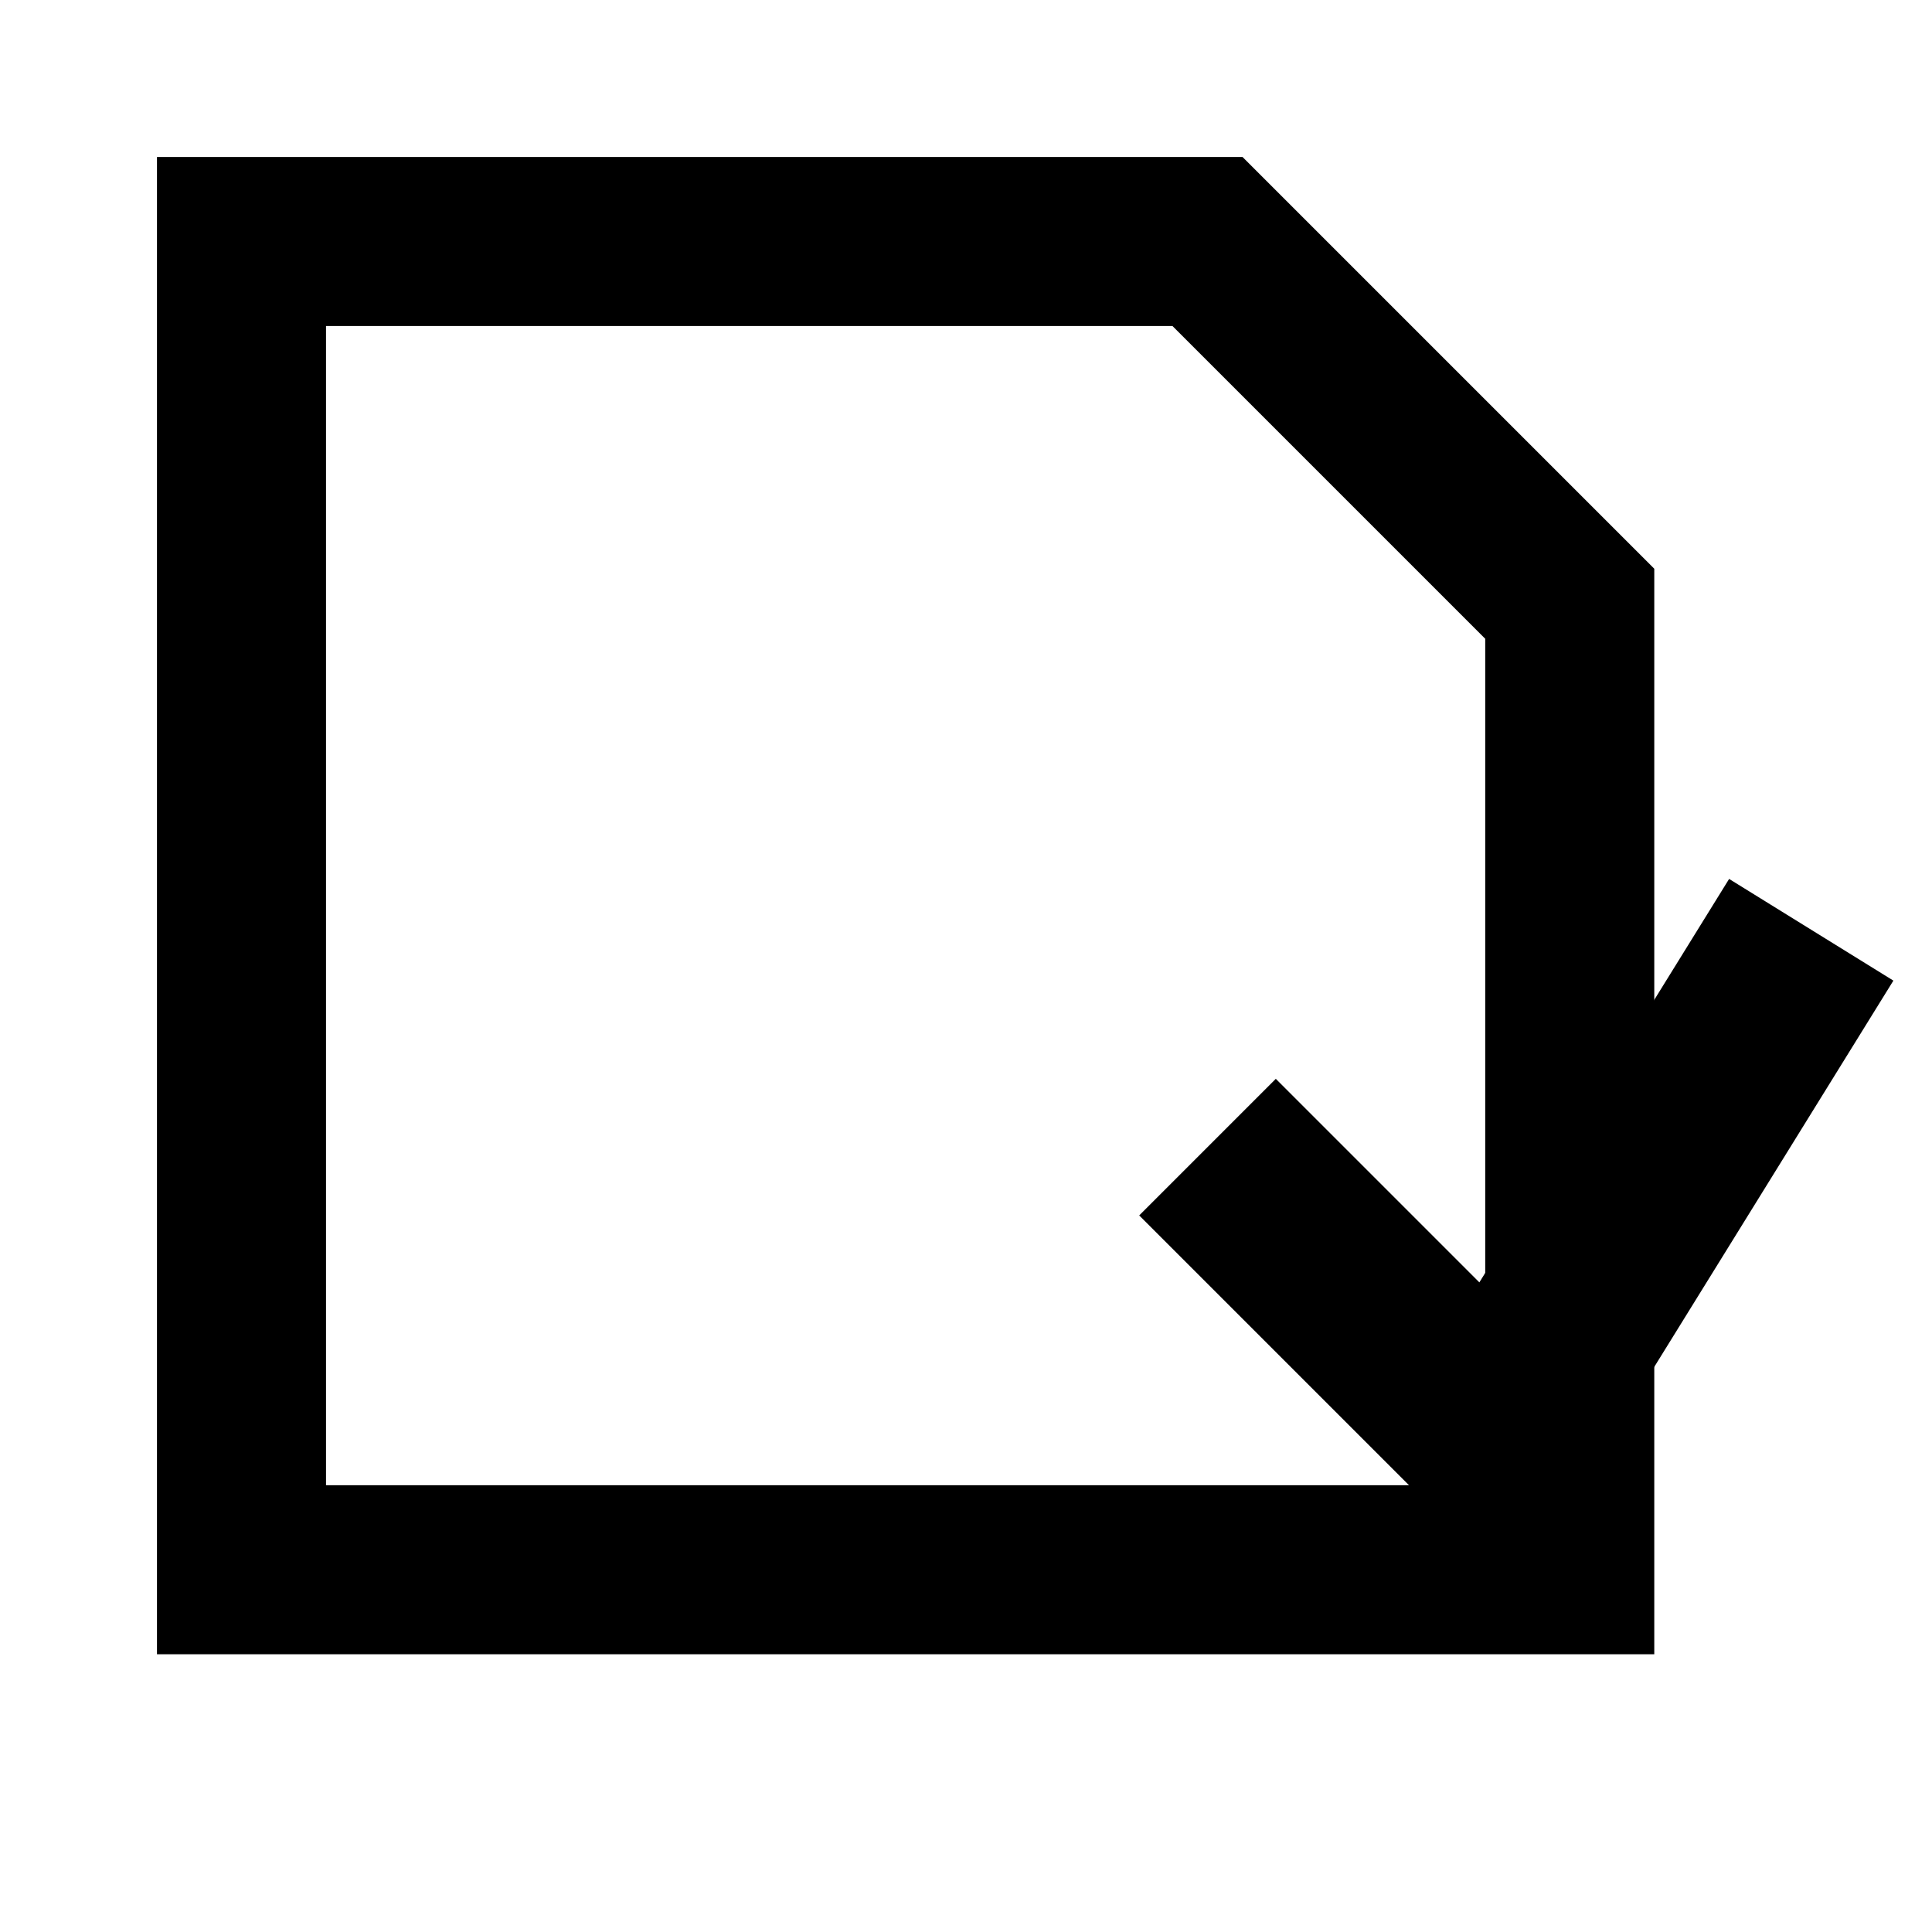
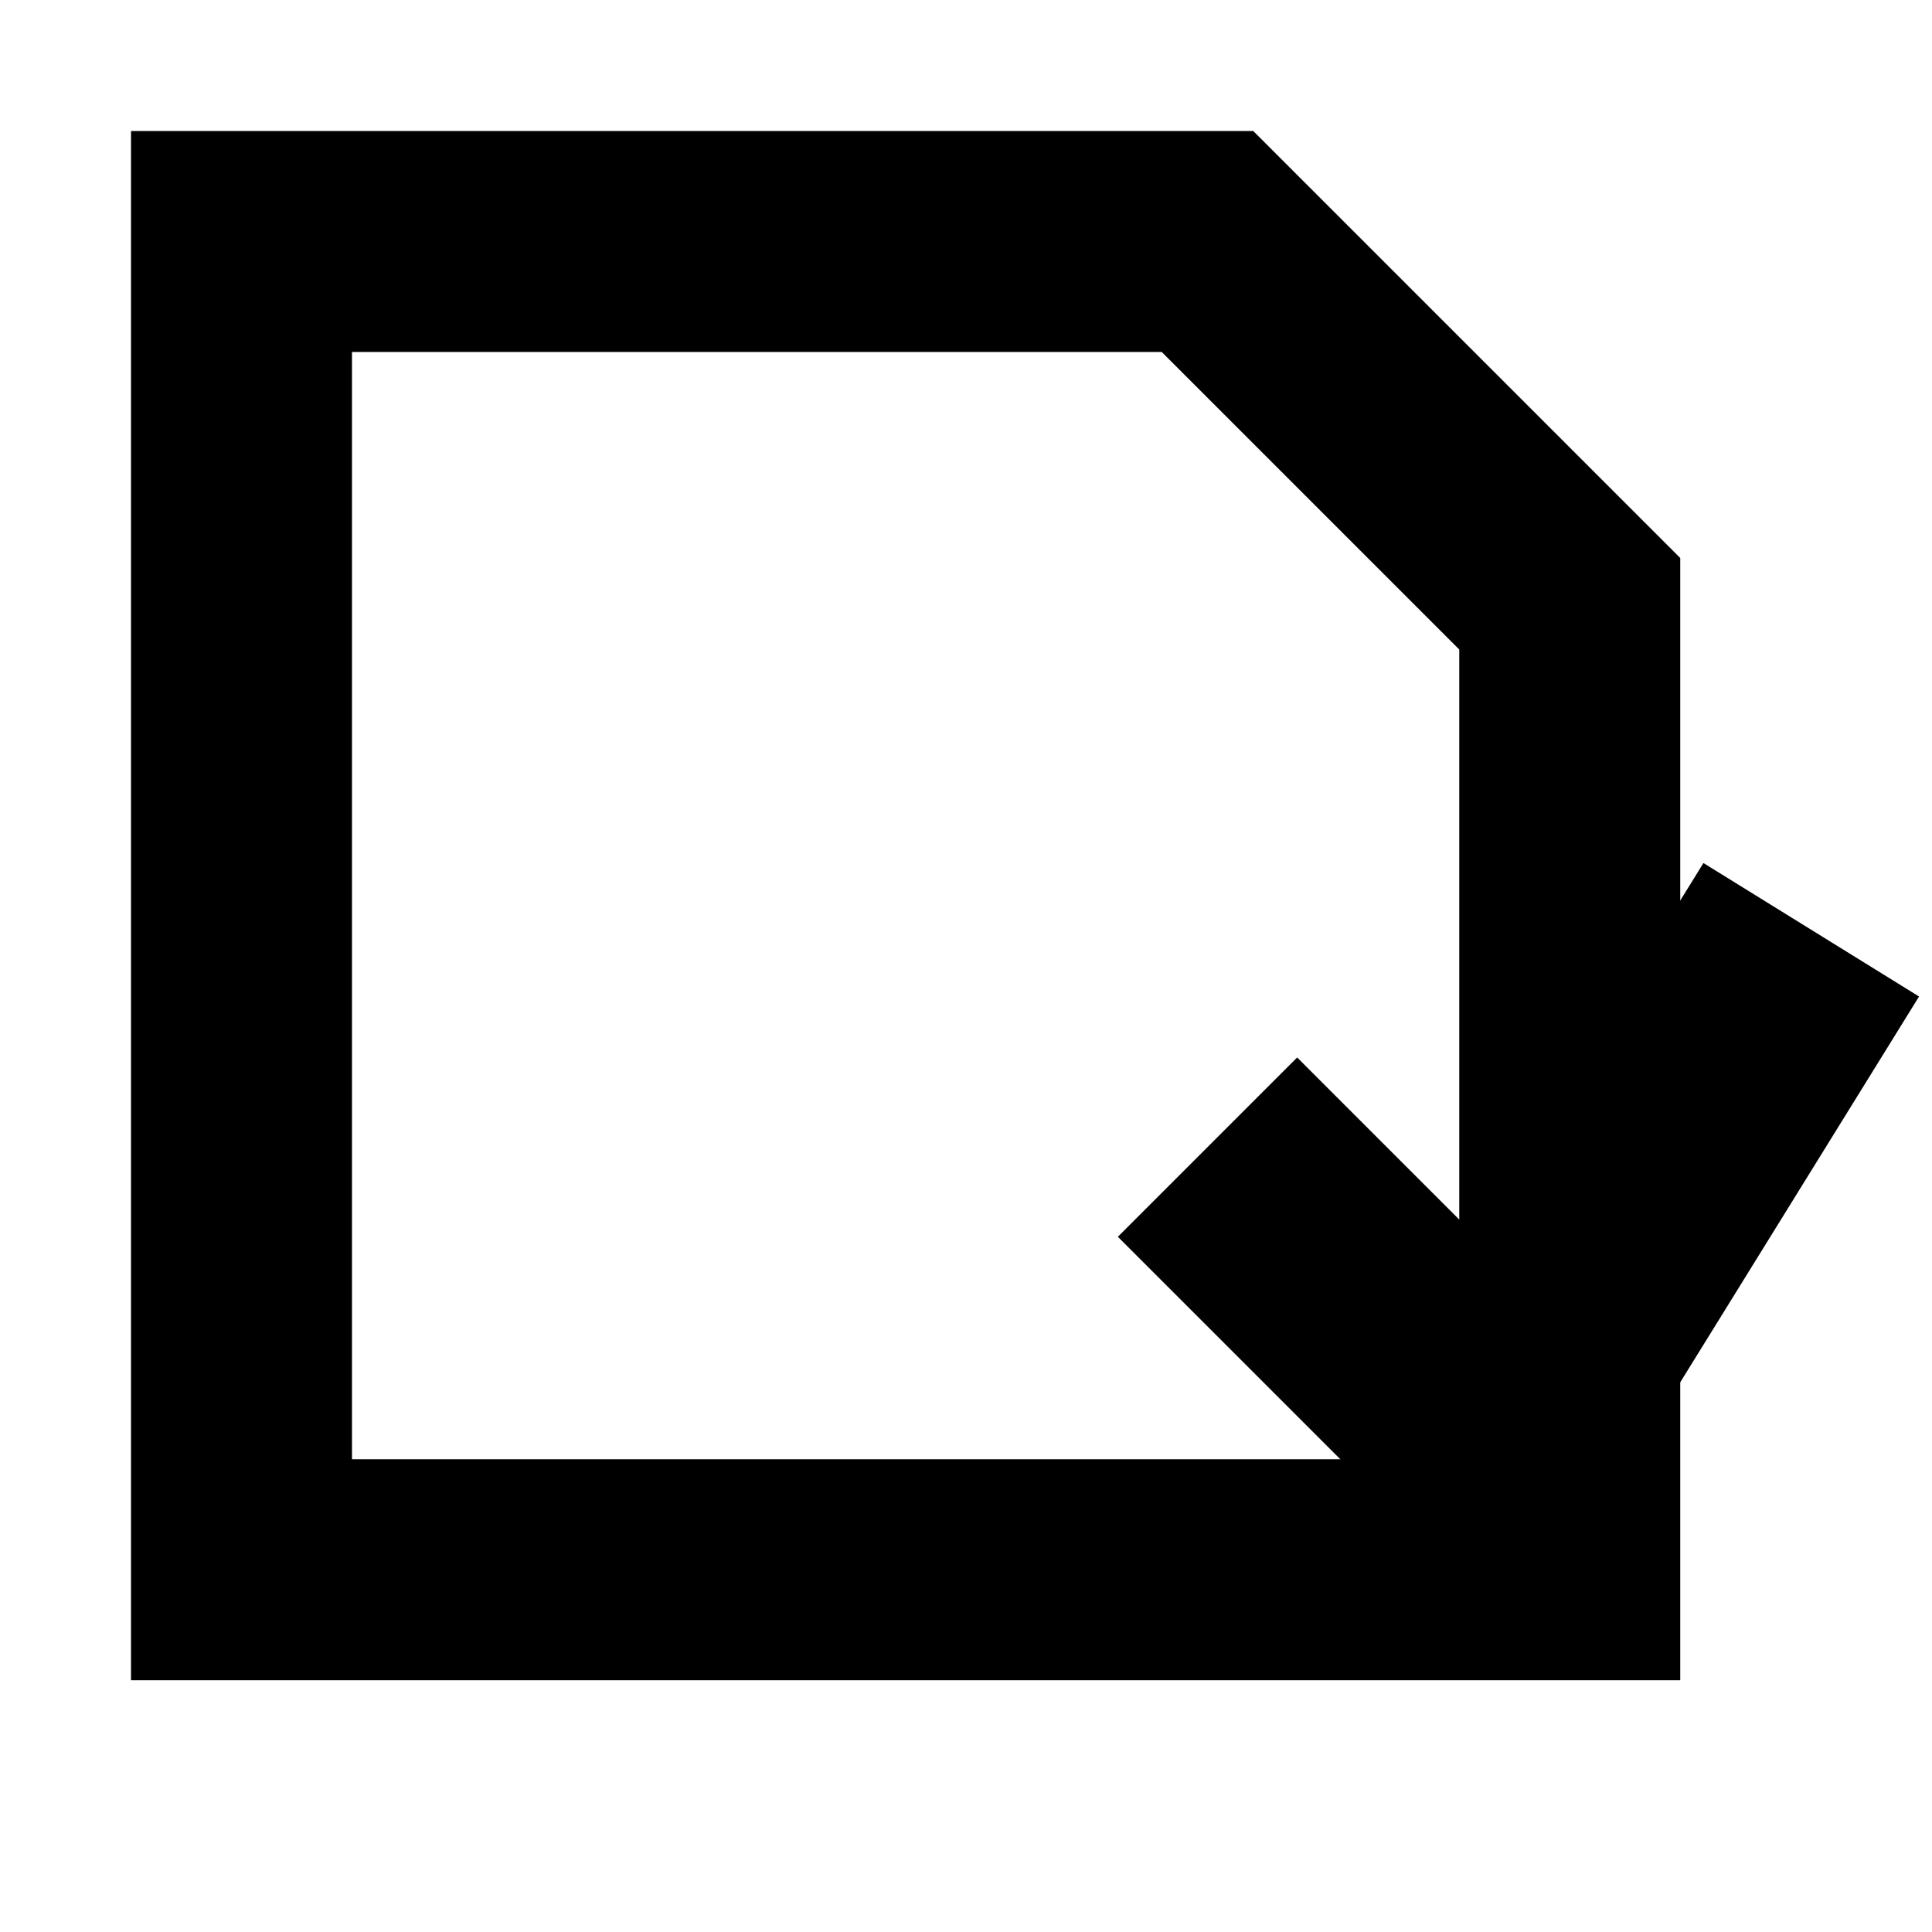
<svg width="17" height="17" viewBox="0 0 16 16">
-   <path d="M2 2h8l3 3v8H2z" fill="none" stroke="currentColor" stroke-width="1.4" />
-   <path d="M10 9.5l2.4 2.4 2.6-4.2" fill="none" stroke="currentColor" stroke-width="1.6" />
+   <path d="M2 2h8l3 3v8H2z" fill="none" stroke="currentColor" stroke-width="1.83" />
+   <path d="M10 9.5l2.4 2.4 2.6-4.2" fill="none" stroke="currentColor" stroke-width="2.1" />
</svg>
